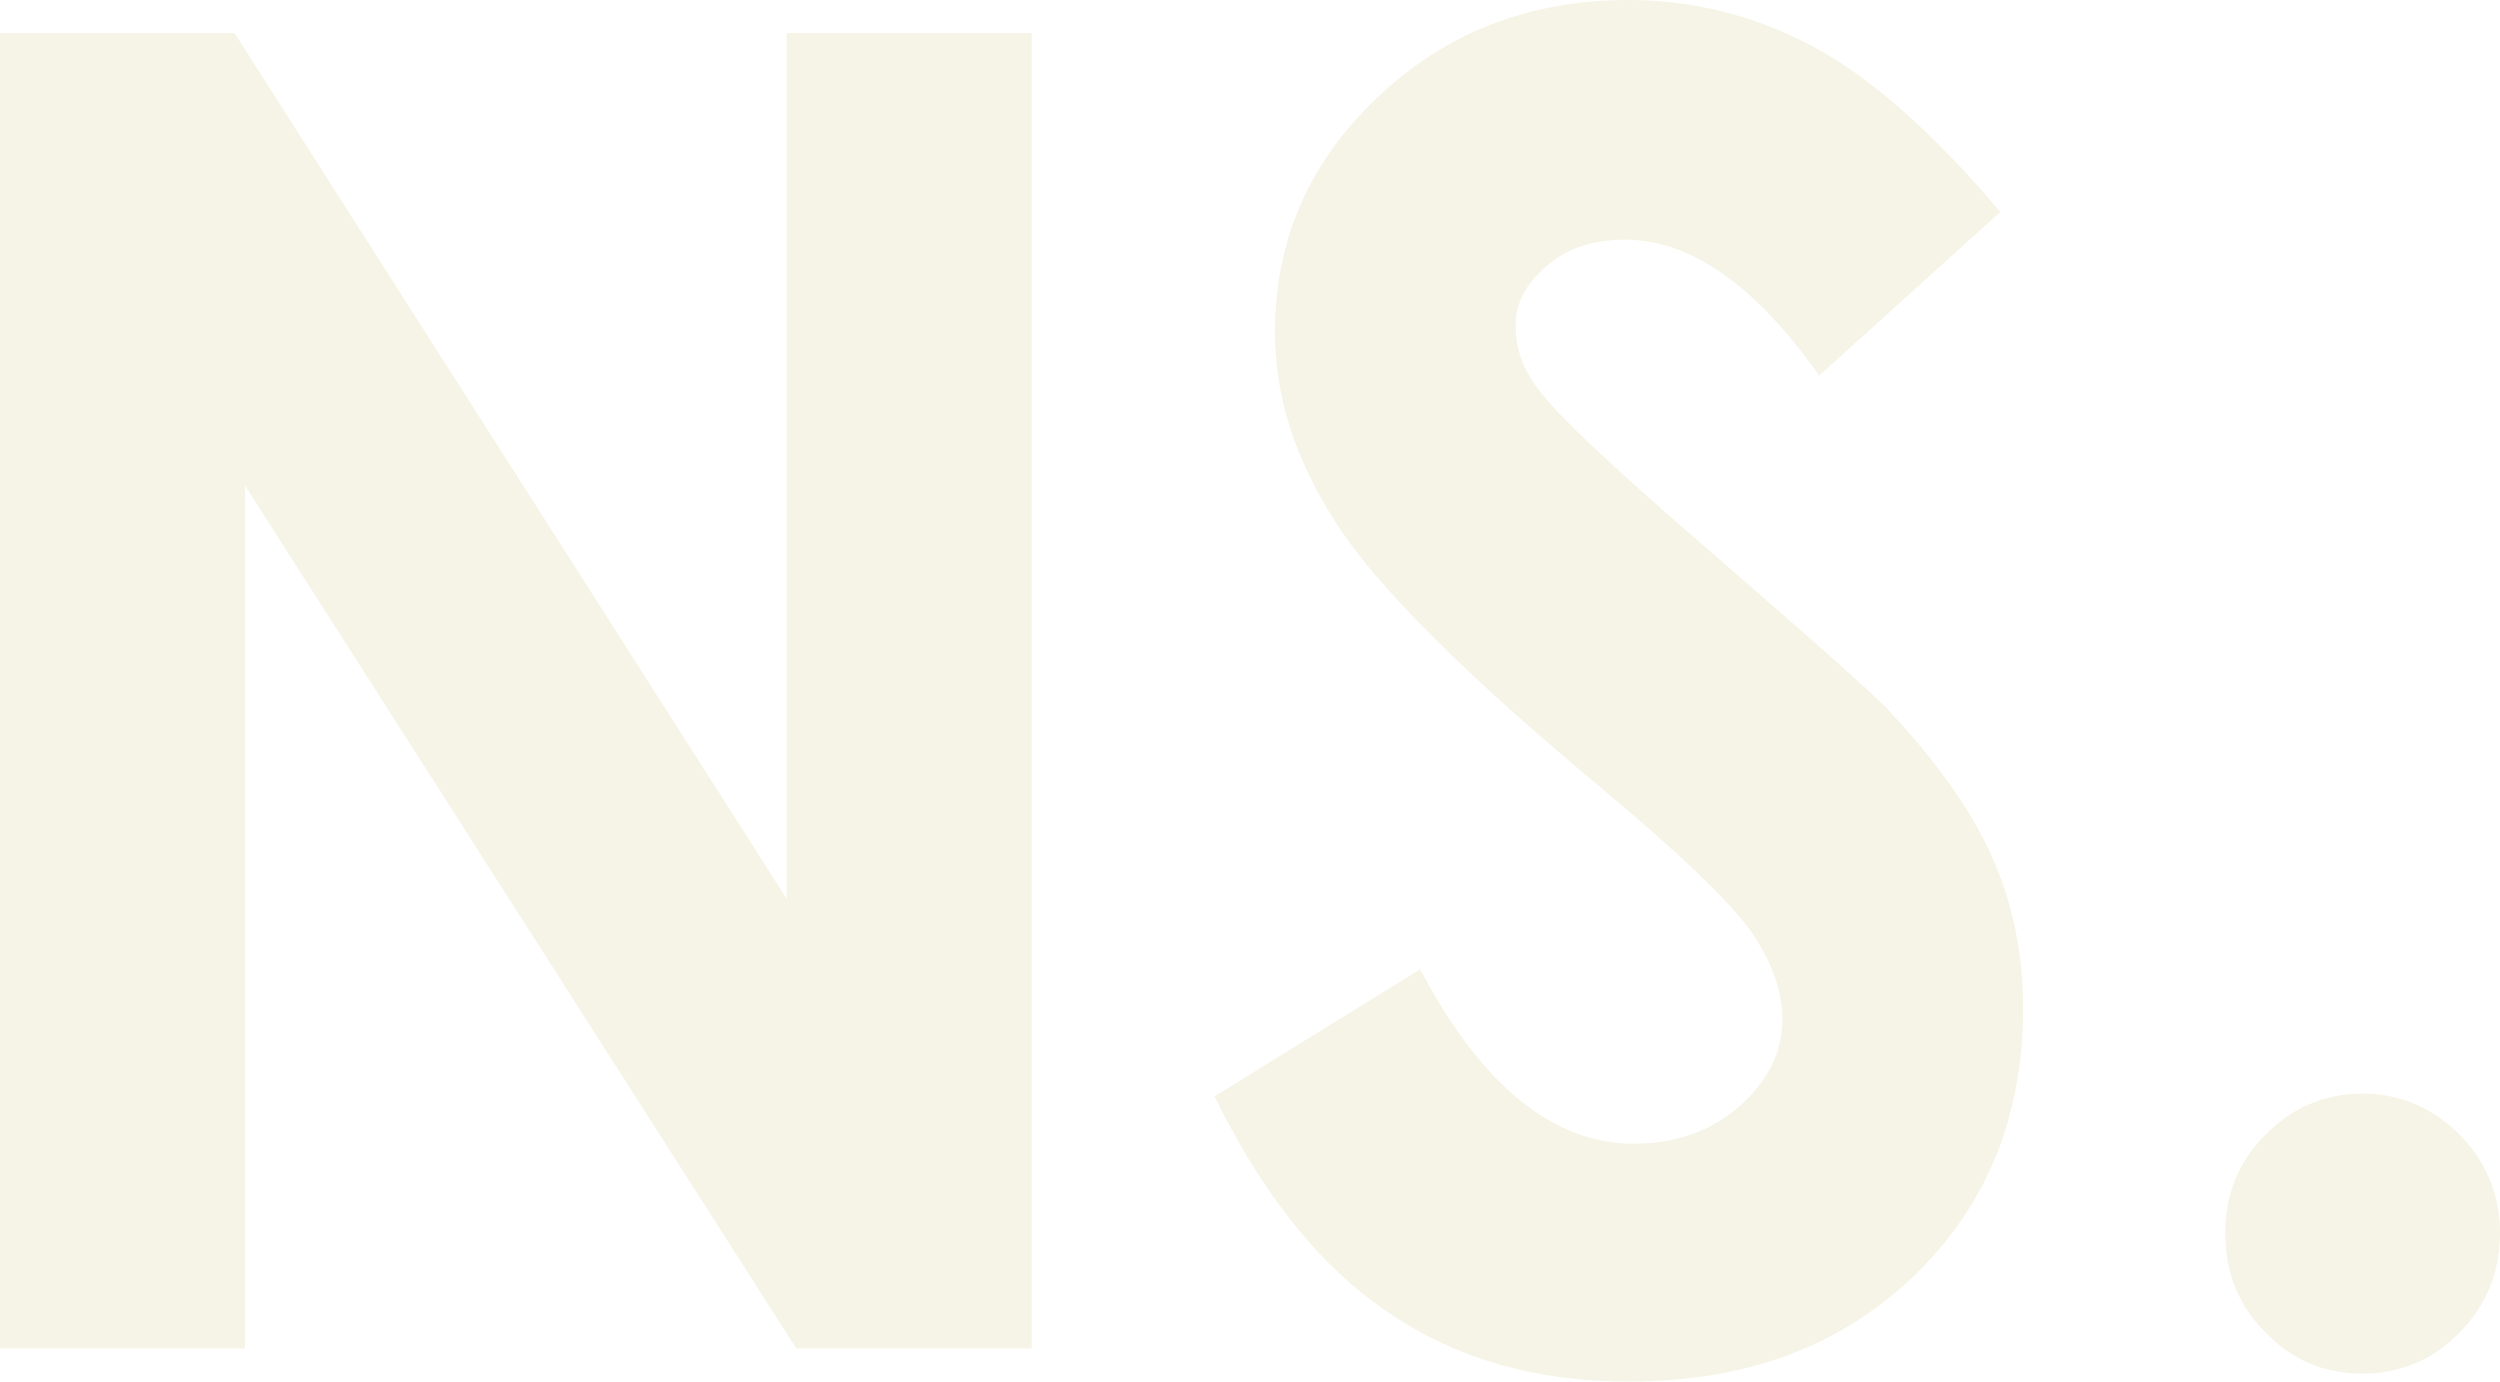
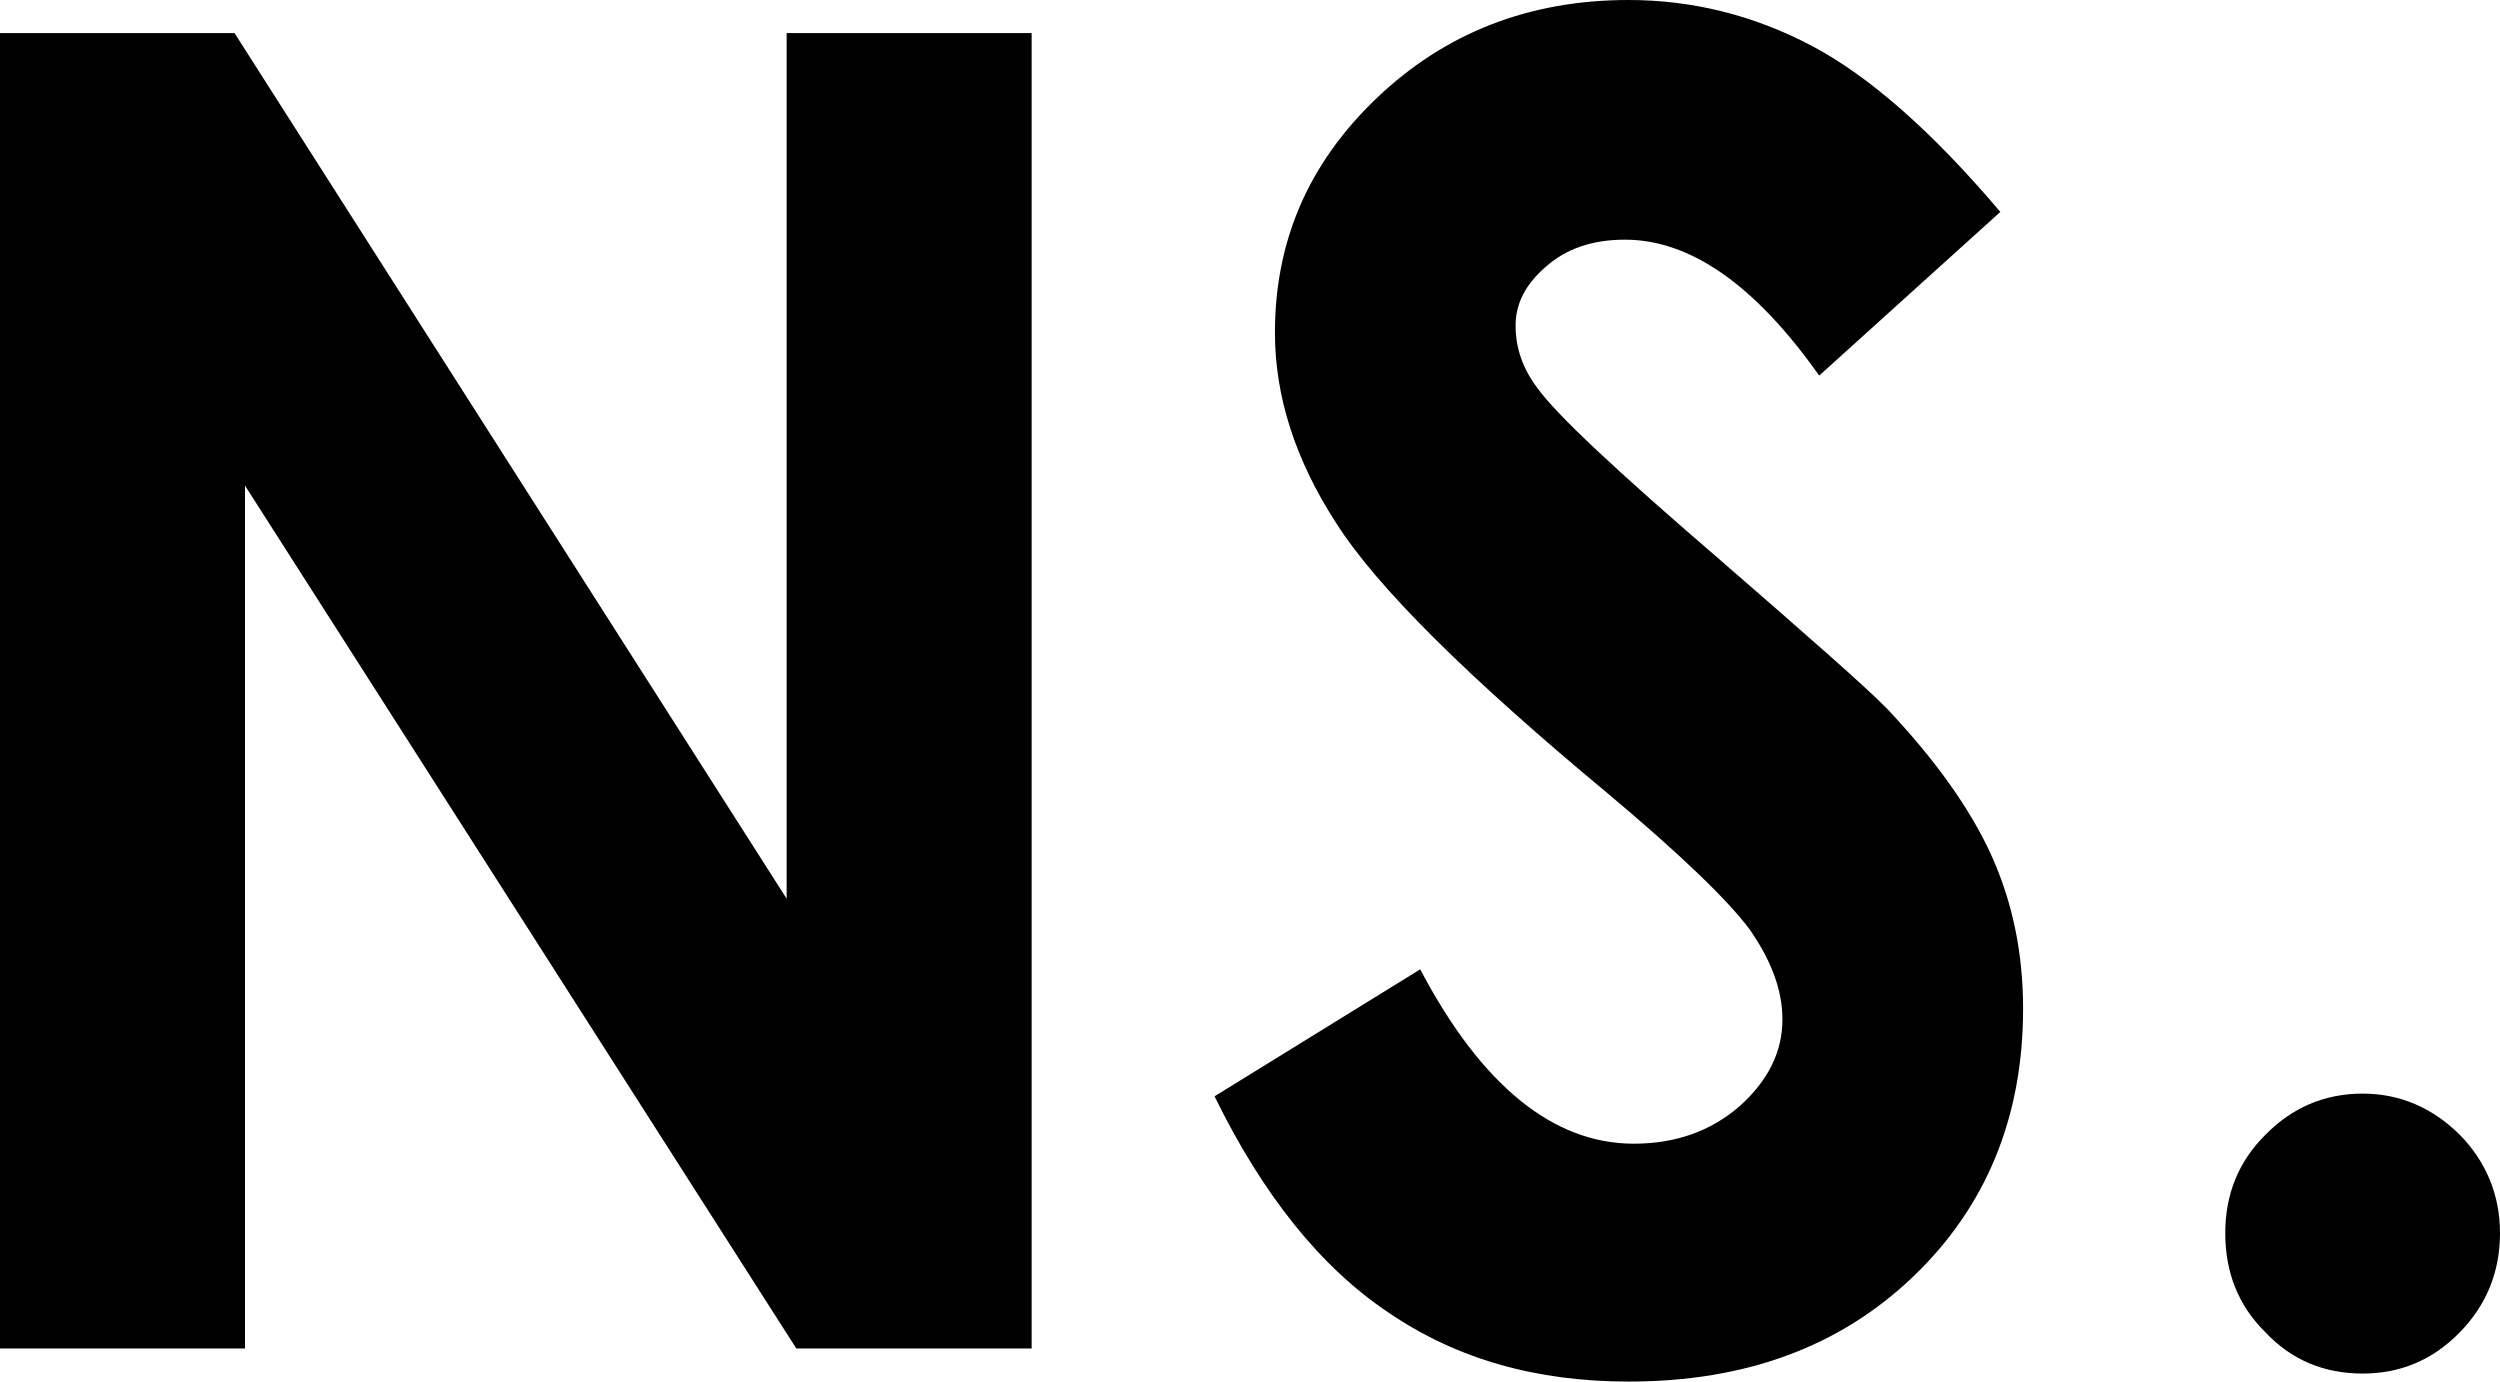
- <svg xmlns="http://www.w3.org/2000/svg" viewBox="0 0 38 21" fill="none">
-   <path d="M0 0.503V20.497H3.724V7.381L12.104 20.497H15.681V0.503H11.957V13.66L3.565 0.503H0Z" fill="#F6F4E6" />
-   <path d="M30.405 3.221C29.368 1.998 28.41 1.155 27.532 0.693C26.654 0.231 25.724 0 24.753 0C23.236 0 21.959 0.503 20.922 1.495C19.884 2.487 19.379 3.67 19.379 5.056C19.379 6.021 19.685 6.986 20.31 7.951C20.922 8.916 22.305 10.289 24.433 12.056C25.551 12.994 26.269 13.687 26.601 14.136C26.921 14.598 27.093 15.047 27.093 15.495C27.093 15.998 26.867 16.433 26.442 16.814C26.003 17.194 25.471 17.384 24.832 17.384C23.609 17.384 22.518 16.501 21.587 14.734L18.461 16.664C19.193 18.159 20.071 19.26 21.108 19.953C22.146 20.66 23.356 21 24.753 21C26.535 21 27.971 20.47 29.089 19.396C30.192 18.336 30.751 16.977 30.751 15.332C30.751 14.489 30.591 13.715 30.272 13.008C29.953 12.301 29.421 11.553 28.676 10.765C28.37 10.452 27.506 9.691 26.096 8.468C24.58 7.163 23.662 6.307 23.369 5.899C23.143 5.6 23.037 5.287 23.037 4.948C23.037 4.621 23.183 4.322 23.502 4.05C23.808 3.779 24.207 3.643 24.699 3.643C25.697 3.643 26.681 4.336 27.652 5.709L30.405 3.221Z" fill="#F6F4E6" />
-   <path d="M35.912 16.623C35.327 16.623 34.834 16.841 34.435 17.248C34.023 17.656 33.824 18.159 33.824 18.744C33.824 19.342 34.023 19.845 34.435 20.252C34.834 20.674 35.327 20.878 35.912 20.878C36.484 20.878 36.976 20.674 37.388 20.252C37.787 19.845 38 19.342 38 18.744C38 18.159 37.787 17.656 37.388 17.248C36.976 16.841 36.484 16.623 35.912 16.623Z" fill="#F6F4E6" />
+ <svg xmlns="http://www.w3.org/2000/svg" viewBox="0 0 38 21">
+   <path d="M0 0.503V20.497H3.724V7.381L12.104 20.497H15.681V0.503H11.957V13.66L3.565 0.503H0Z" fill="inherit" />
+   <path d="M30.405 3.221C29.368 1.998 28.41 1.155 27.532 0.693C26.654 0.231 25.724 0 24.753 0C23.236 0 21.959 0.503 20.922 1.495C19.884 2.487 19.379 3.67 19.379 5.056C19.379 6.021 19.685 6.986 20.31 7.951C20.922 8.916 22.305 10.289 24.433 12.056C25.551 12.994 26.269 13.687 26.601 14.136C26.921 14.598 27.093 15.047 27.093 15.495C27.093 15.998 26.867 16.433 26.442 16.814C26.003 17.194 25.471 17.384 24.832 17.384C23.609 17.384 22.518 16.501 21.587 14.734L18.461 16.664C19.193 18.159 20.071 19.26 21.108 19.953C22.146 20.66 23.356 21 24.753 21C26.535 21 27.971 20.47 29.089 19.396C30.192 18.336 30.751 16.977 30.751 15.332C30.751 14.489 30.591 13.715 30.272 13.008C29.953 12.301 29.421 11.553 28.676 10.765C28.37 10.452 27.506 9.691 26.096 8.468C24.58 7.163 23.662 6.307 23.369 5.899C23.143 5.6 23.037 5.287 23.037 4.948C23.037 4.621 23.183 4.322 23.502 4.05C23.808 3.779 24.207 3.643 24.699 3.643C25.697 3.643 26.681 4.336 27.652 5.709L30.405 3.221Z" fill="inherit" />
+   <path d="M35.912 16.623C35.327 16.623 34.834 16.841 34.435 17.248C34.023 17.656 33.824 18.159 33.824 18.744C33.824 19.342 34.023 19.845 34.435 20.252C34.834 20.674 35.327 20.878 35.912 20.878C36.484 20.878 36.976 20.674 37.388 20.252C37.787 19.845 38 19.342 38 18.744C38 18.159 37.787 17.656 37.388 17.248C36.976 16.841 36.484 16.623 35.912 16.623Z" fill="inherit" />
</svg>
